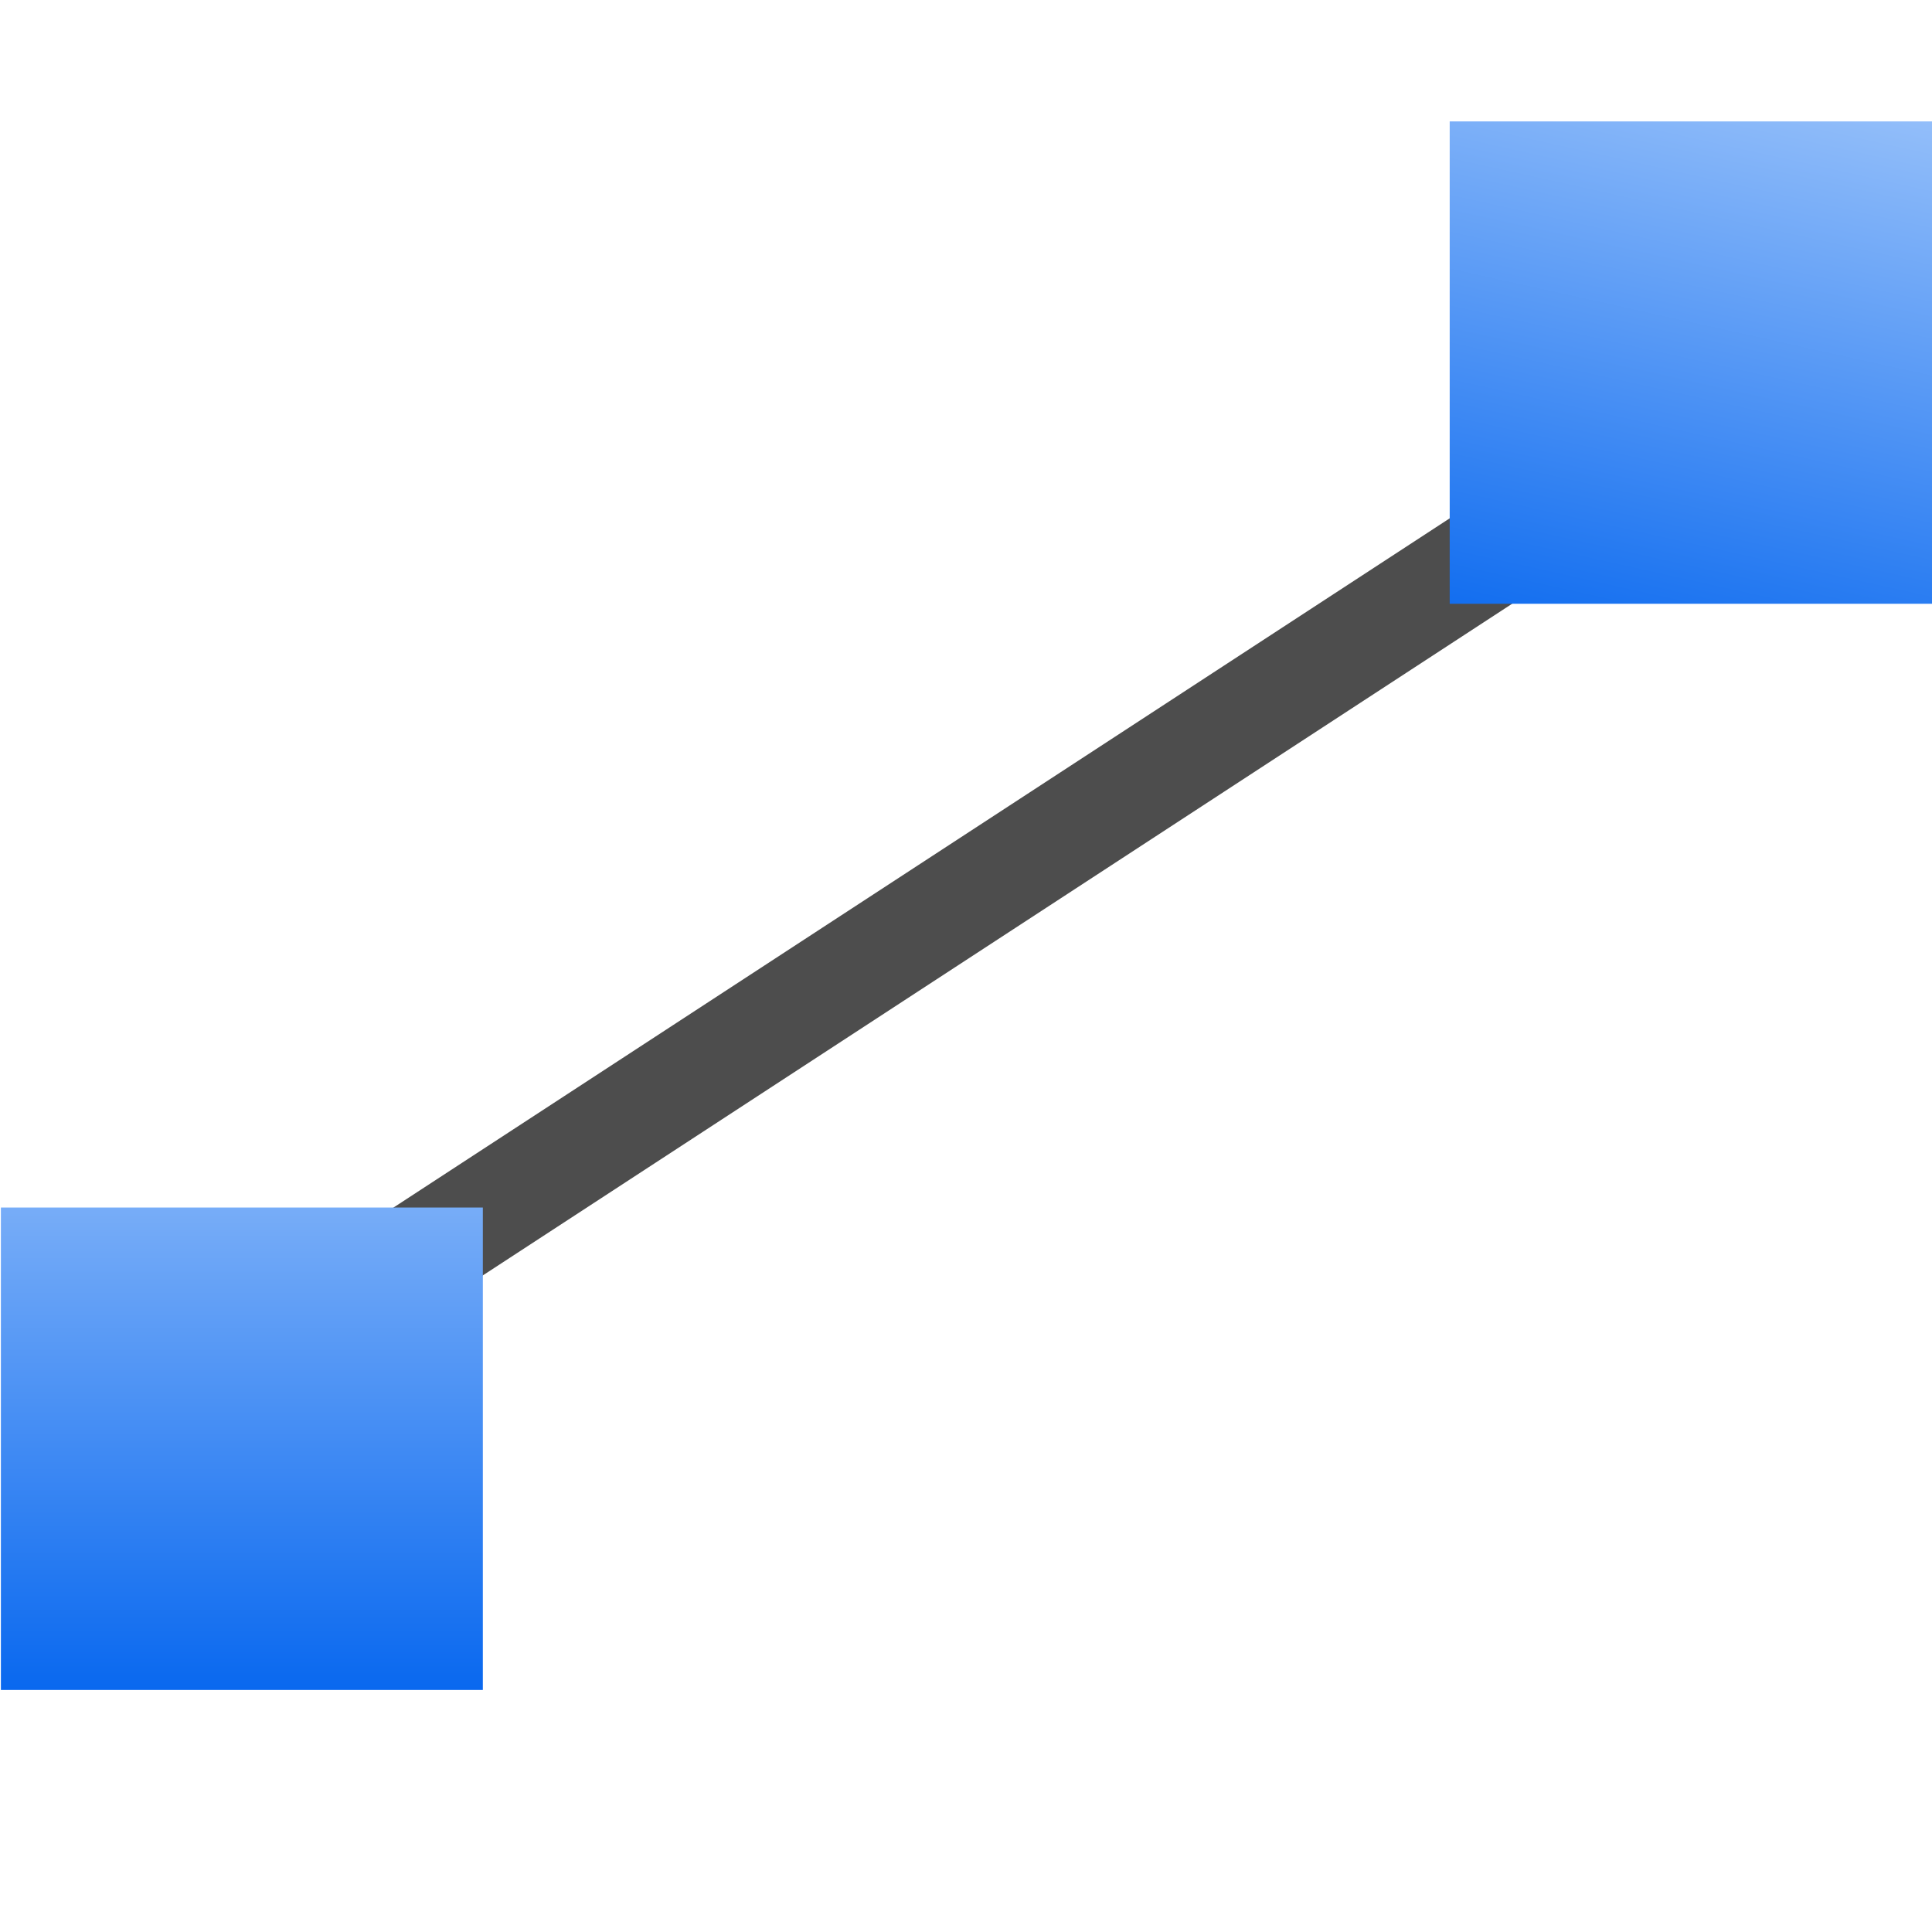
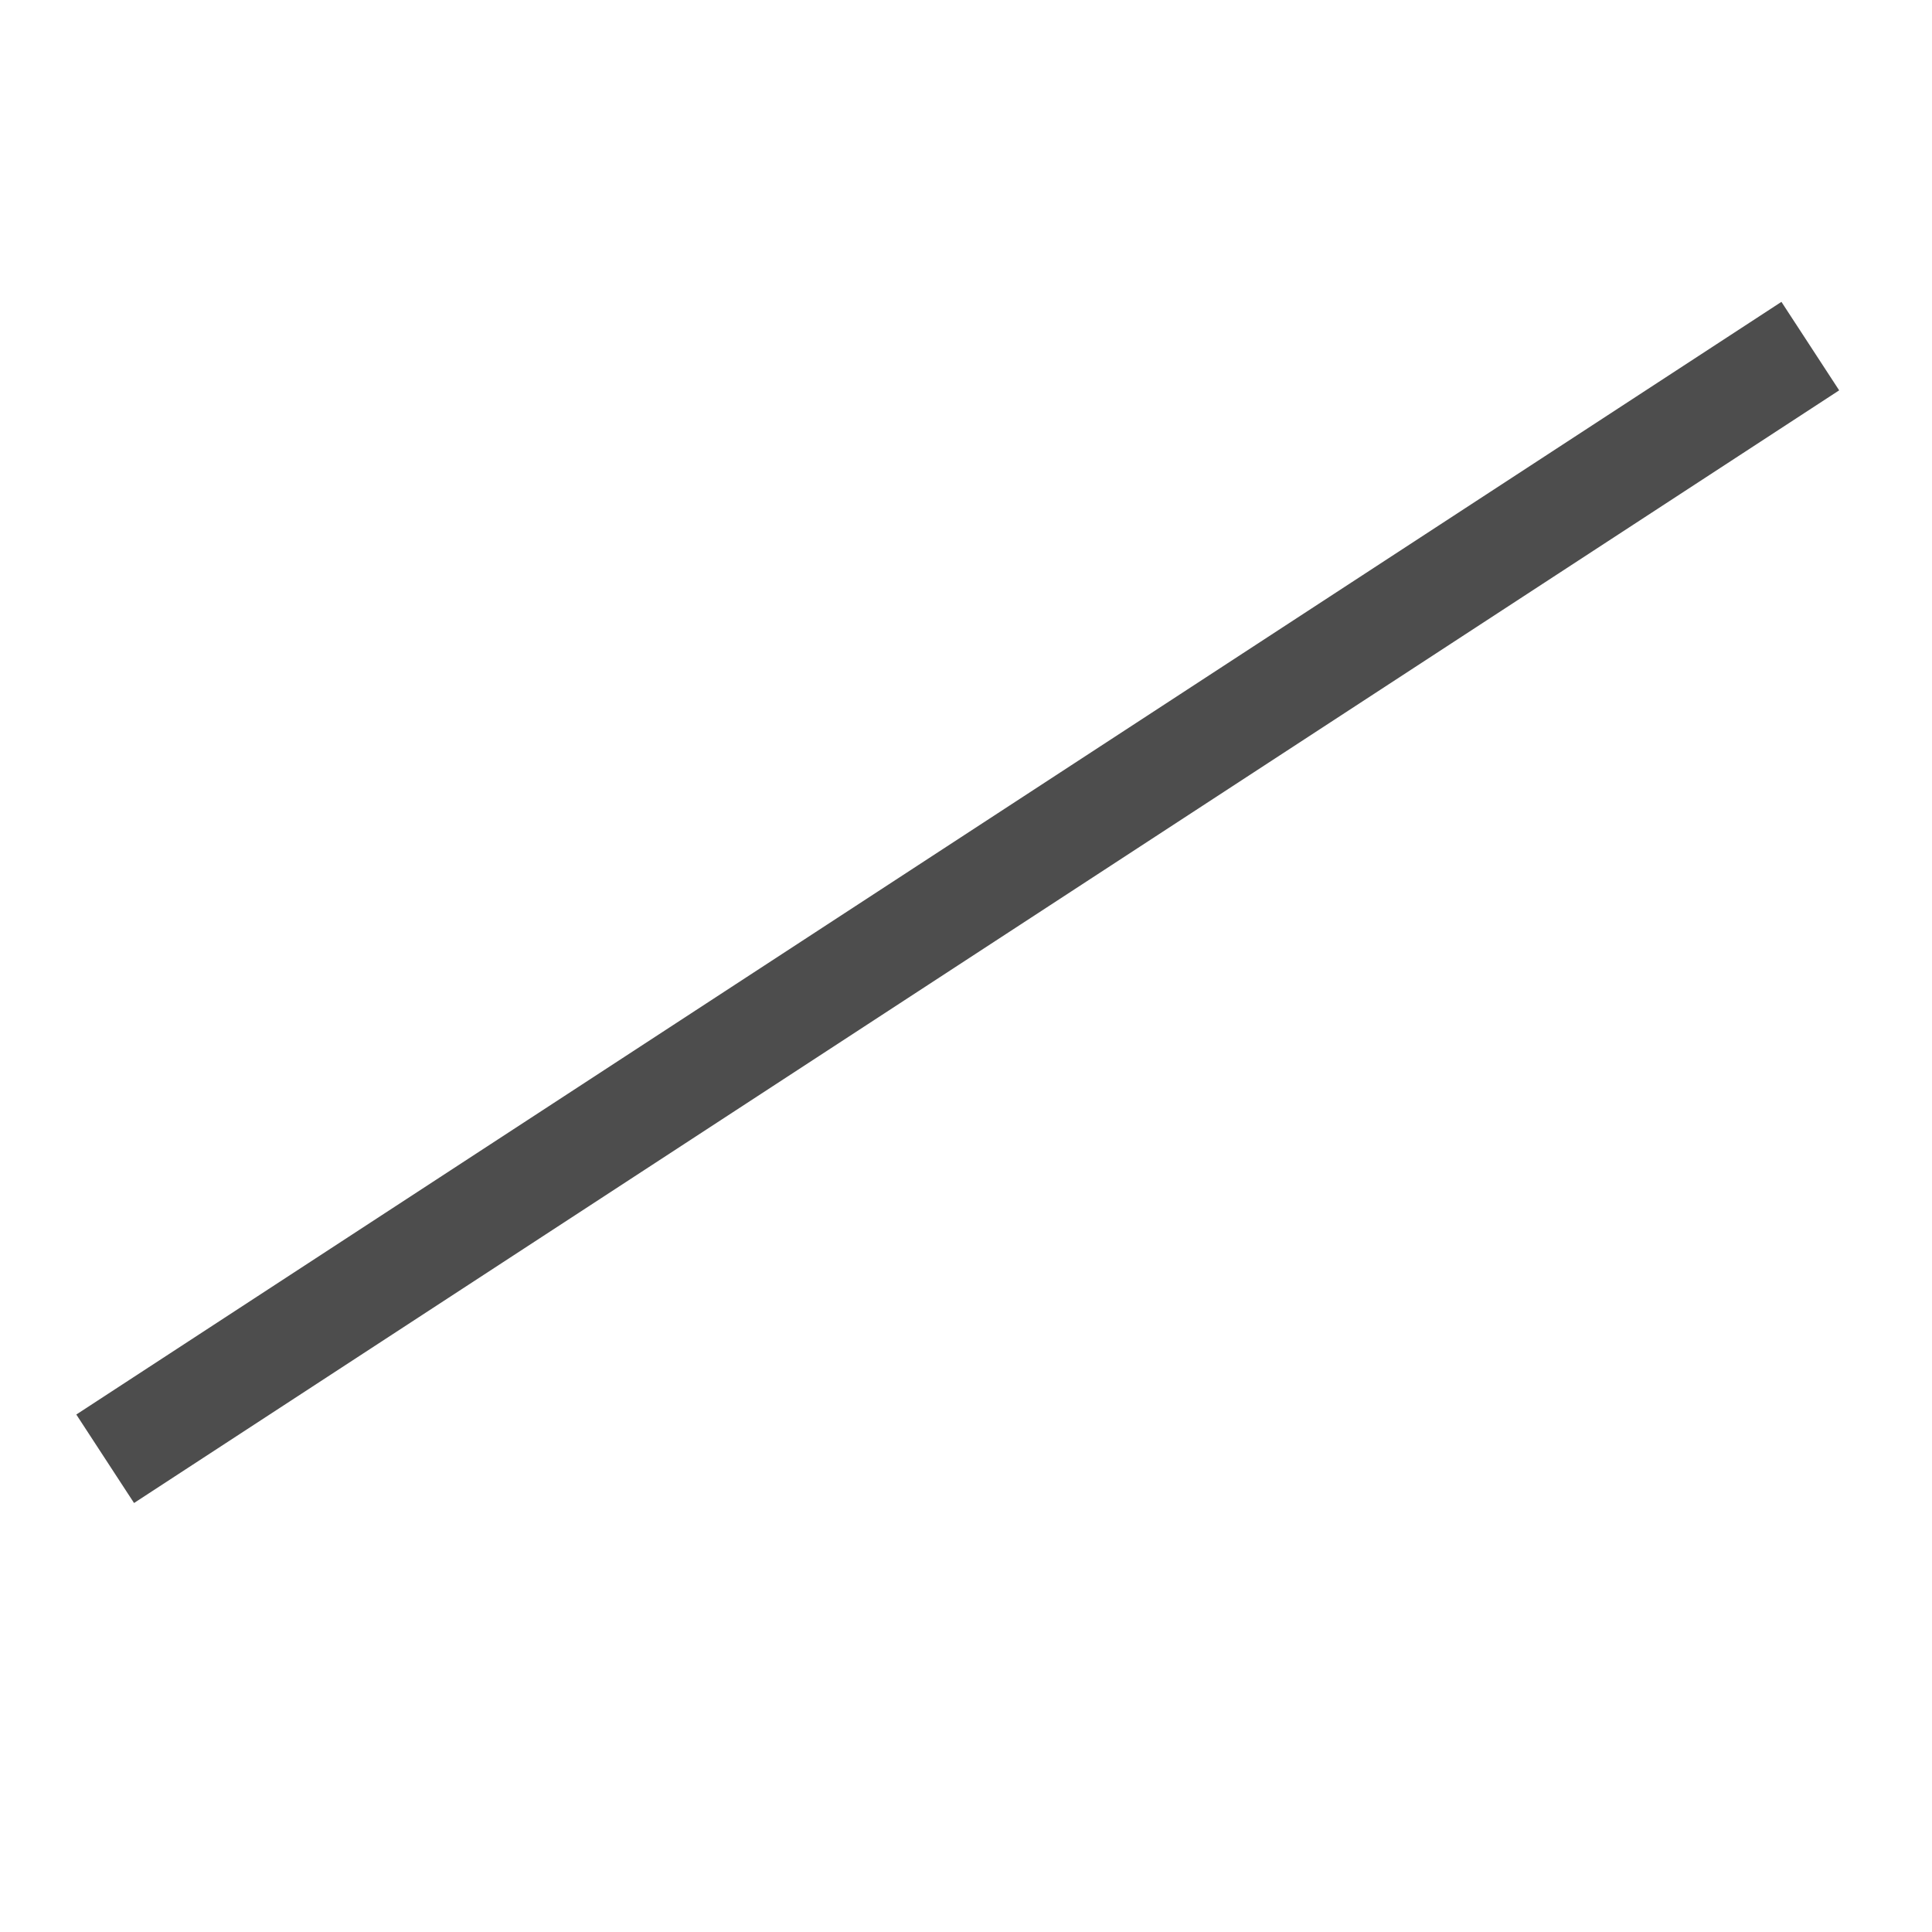
- <svg xmlns="http://www.w3.org/2000/svg" xmlns:xlink="http://www.w3.org/1999/xlink" width="128" height="128" id="svg3408" version="1.0">
+ <svg xmlns="http://www.w3.org/2000/svg" width="128" height="128" id="svg3408" version="1.0">
  <defs id="defs3410">
    <linearGradient id="linearGradient6330">
      <stop id="stop6332" offset="0" style="stop-color:#0968ef;stop-opacity:1;" />
      <stop id="stop6334" offset="1" style="stop-color:#aecffc;stop-opacity:1;" />
    </linearGradient>
-     <linearGradient xlink:href="#linearGradient6330" id="linearGradient831" x1="11.779" y1="71.193" x2="15.571" y2="71.193" gradientUnits="userSpaceOnUse" />
-     <linearGradient xlink:href="#linearGradient6330" id="linearGradient833" x1="70.734" y1="22.155" x2="74.53" y2="22.155" gradientUnits="userSpaceOnUse" />
-     <linearGradient xlink:href="#linearGradient6330" id="linearGradient835" gradientUnits="userSpaceOnUse" x1="13.038" y1="73.096" x2="13.038" y2="67.396" gradientTransform="matrix(1.333395,0,0,1.333395,-4.559302,-23.73547)" />
-     <linearGradient xlink:href="#linearGradient6330" id="linearGradient837" gradientUnits="userSpaceOnUse" x1="71.994" y1="24.687" x2="73.262" y2="18.982" />
  </defs>
  <g id="layer1">
    <path style="opacity:1;fill:none;fill-opacity:1;stroke:#4d4d4d;stroke-width:7;stroke-miterlimit:4;stroke-dasharray:none;stroke-opacity:1" id="path5278" d="M 6.968,96.647 L 119.937,22.93" />
-     <g style="fill:url(#linearGradient833);fill-opacity:1" id="g38108" transform="matrix(8.41872,0,0,8.41872,-499.4437,-162.494)">
-       <rect x="70.734" y="20.257" width="3.796" height="3.796" id="rect38110" style="fill:url(#linearGradient837);fill-opacity:1" />
-     </g>
-     <g style="fill:url(#linearGradient831);fill-opacity:1" id="g38112" transform="matrix(6.315336,0,0,6.315336,-70.33795,-353.6275)">
-       <rect x="11.147" y="68.663" width="5.056" height="5.061" id="rect38114" style="fill:url(#linearGradient835);fill-opacity:1;stroke-width:1.333" />
-     </g>
  </g>
</svg>
